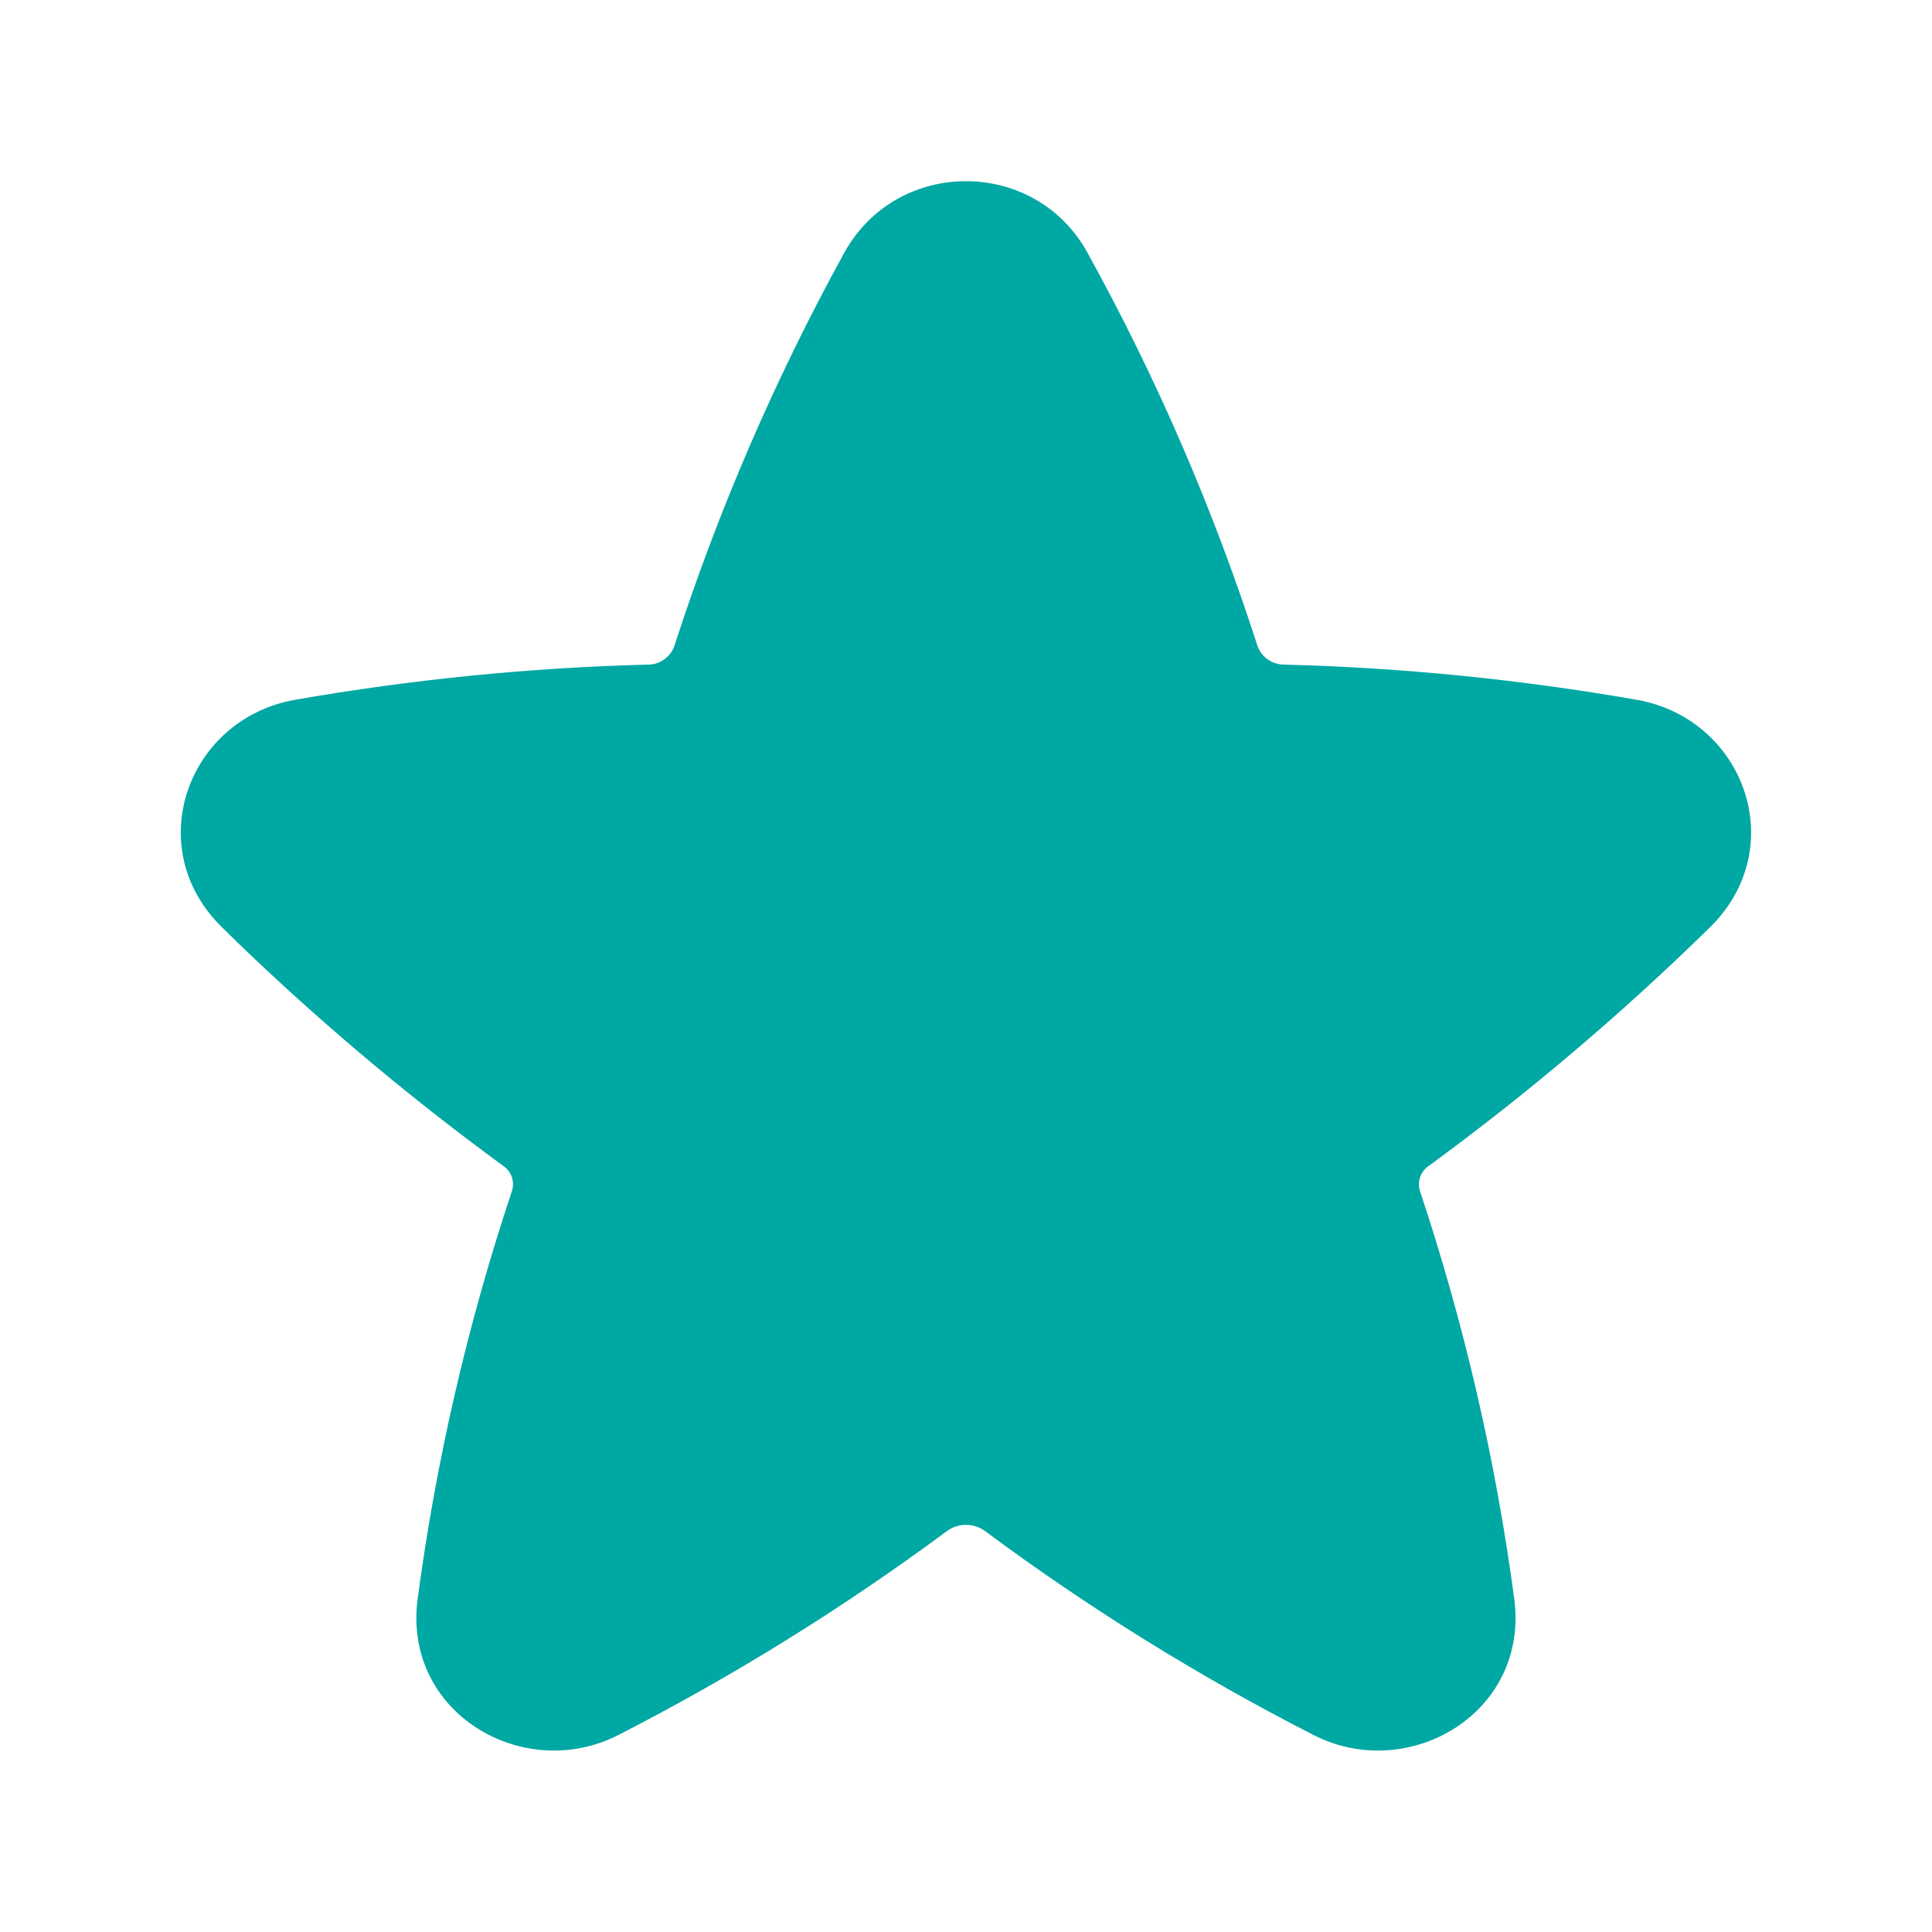
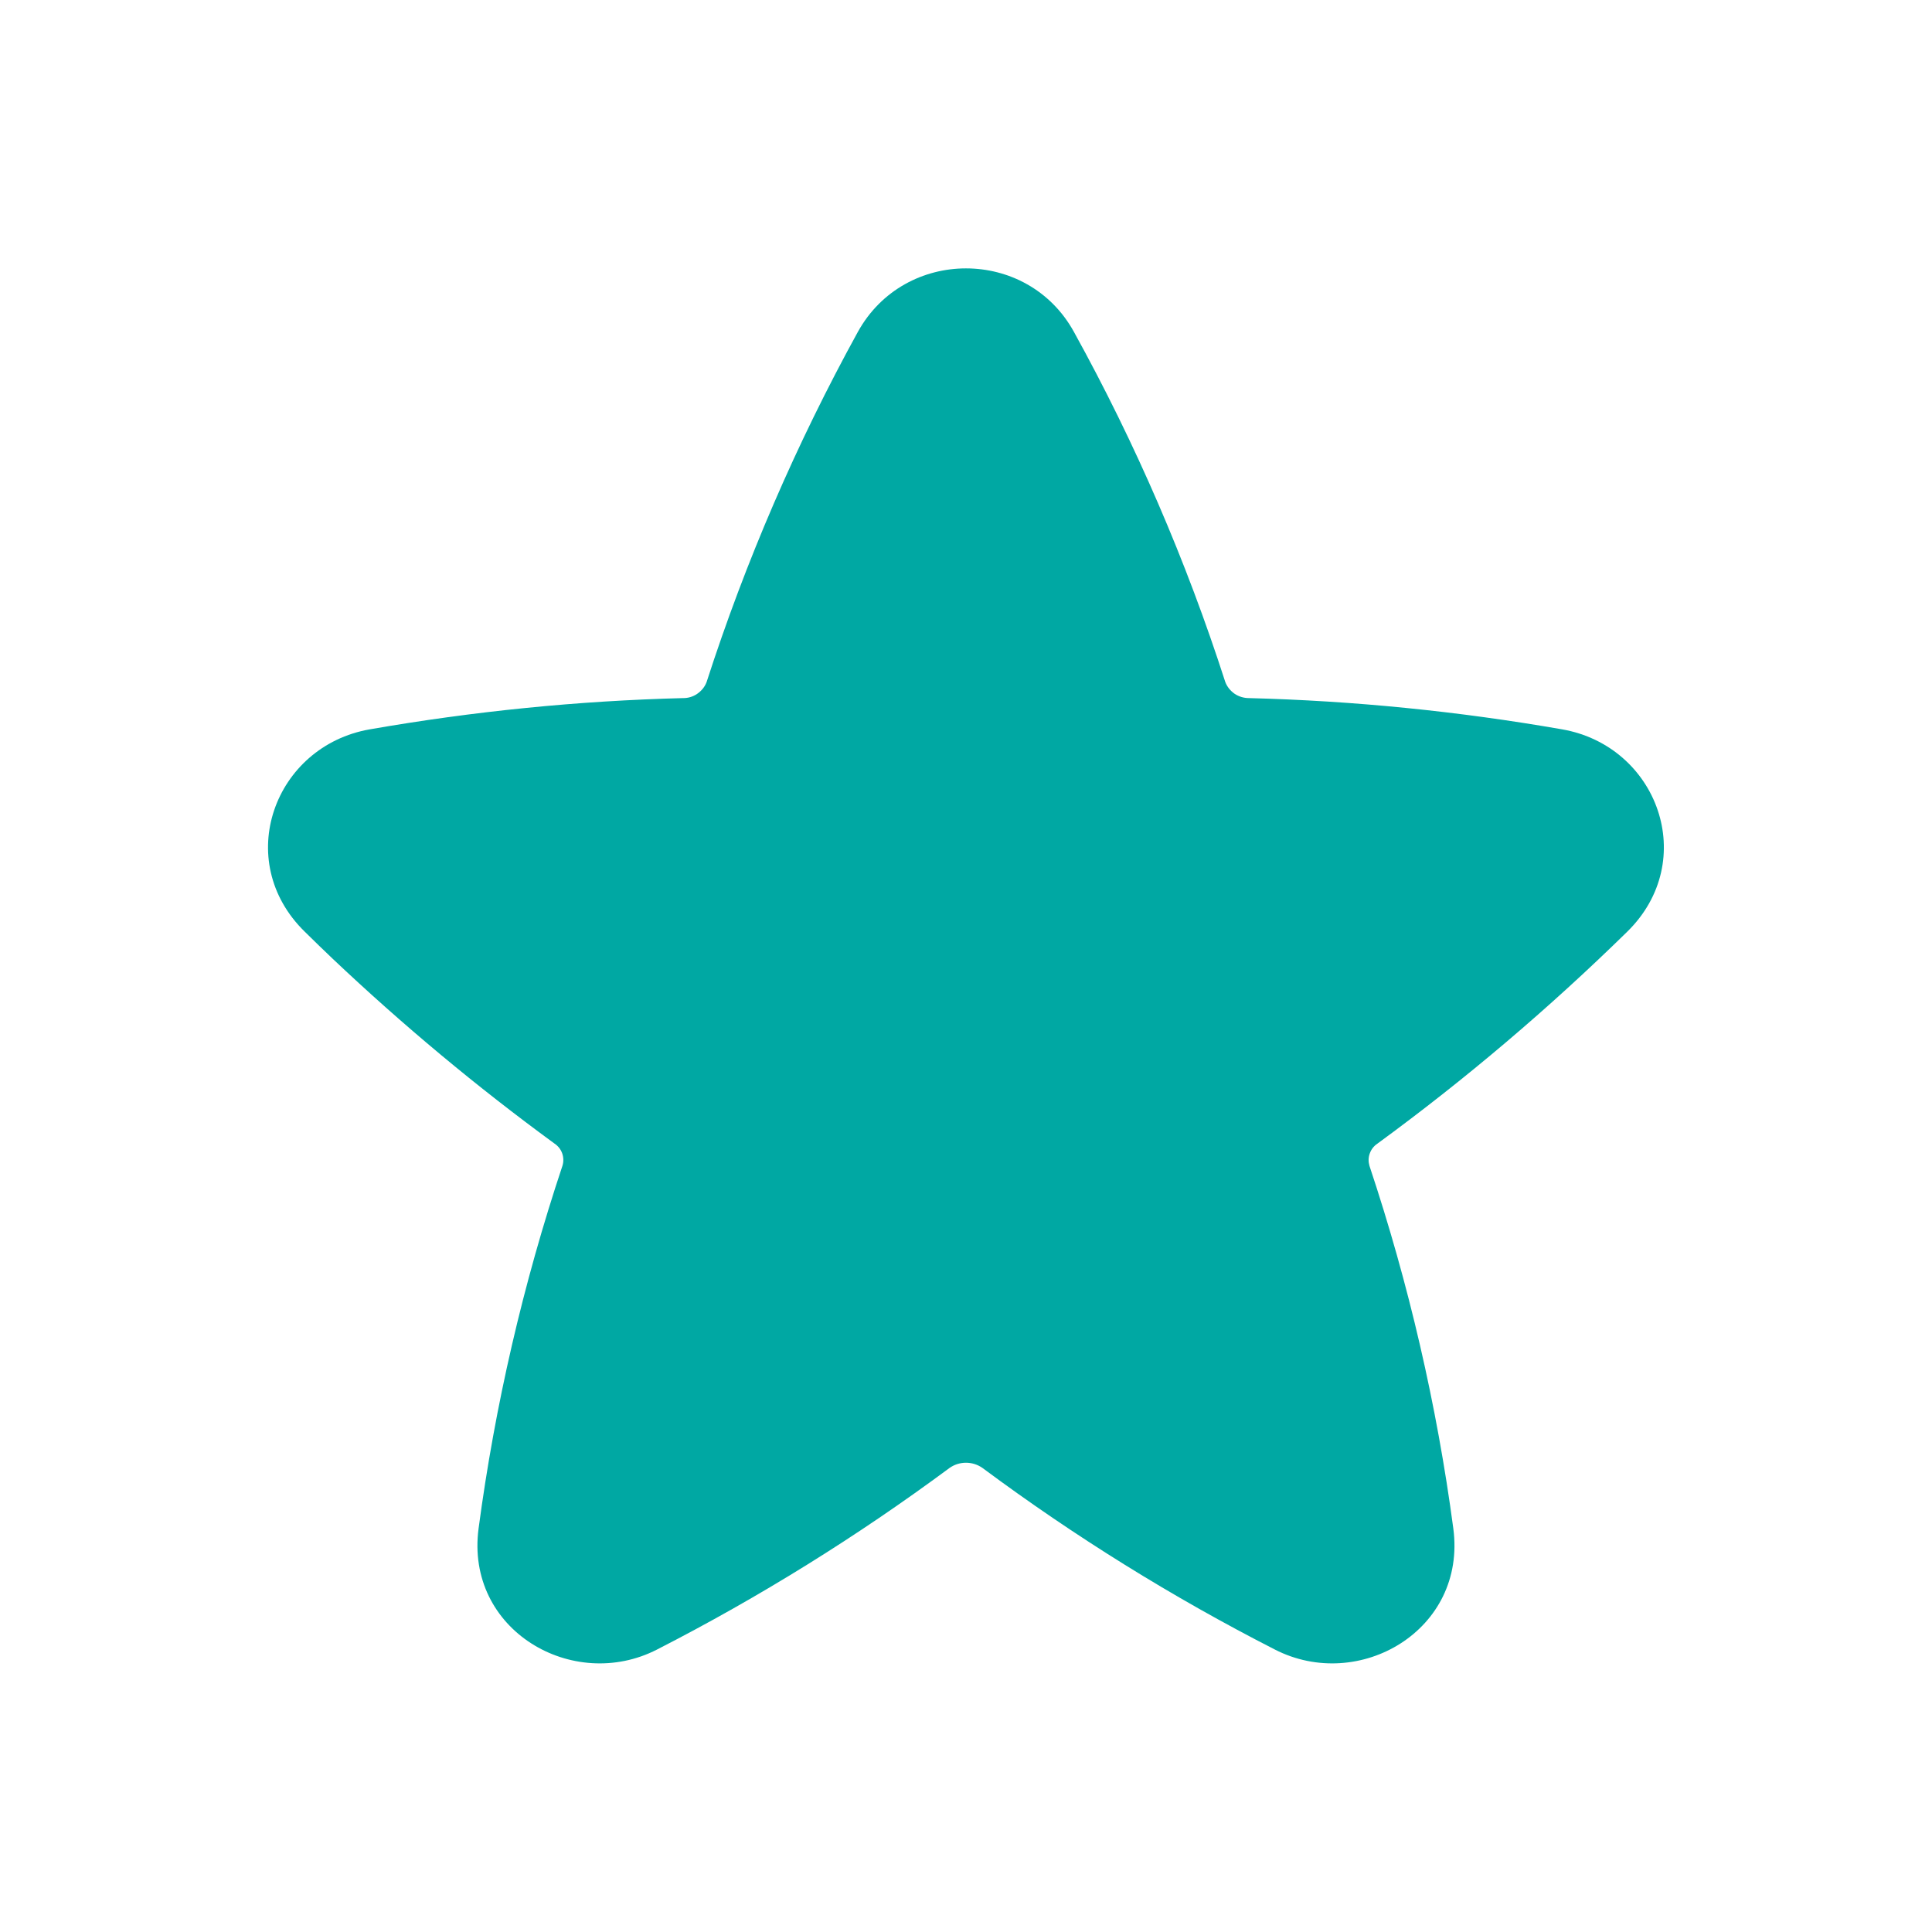
- <svg xmlns="http://www.w3.org/2000/svg" width="16" height="16" viewBox="0 0 16 16" fill="none">
+ <svg xmlns="http://www.w3.org/2000/svg" width="16" height="16" viewBox="-1 -1 18 18" fill="none">
  <path d="M9.006 2.093C8.572 1.303 7.428 1.303 6.992 2.093C6.42 3.133 5.948 4.225 5.583 5.355C5.566 5.4 5.535 5.437 5.496 5.464C5.457 5.491 5.41 5.505 5.363 5.504C4.385 5.529 3.41 5.627 2.446 5.795C1.555 5.95 1.162 7.019 1.84 7.681C1.925 7.765 2.011 7.848 2.098 7.931C2.751 8.549 3.442 9.125 4.167 9.655C4.2 9.677 4.225 9.709 4.238 9.746C4.251 9.784 4.252 9.824 4.24 9.862C3.874 10.96 3.612 12.091 3.459 13.239C3.332 14.188 4.338 14.771 5.122 14.368C6.075 13.88 6.986 13.314 7.846 12.677C7.891 12.645 7.944 12.628 8 12.628C8.055 12.628 8.109 12.645 8.154 12.677C9.013 13.315 9.924 13.881 10.877 14.368C11.662 14.771 12.667 14.188 12.54 13.239C12.387 12.091 12.125 10.96 11.759 9.862C11.748 9.824 11.748 9.784 11.762 9.746C11.775 9.709 11.8 9.677 11.833 9.655C12.655 9.054 13.432 8.394 14.159 7.682C14.837 7.019 14.444 5.95 13.553 5.795C12.589 5.627 11.614 5.529 10.636 5.504C10.588 5.504 10.542 5.49 10.503 5.464C10.464 5.437 10.433 5.399 10.416 5.355C10.052 4.225 9.58 3.132 9.006 2.093Z" fill="#00A8A3" />
</svg>
